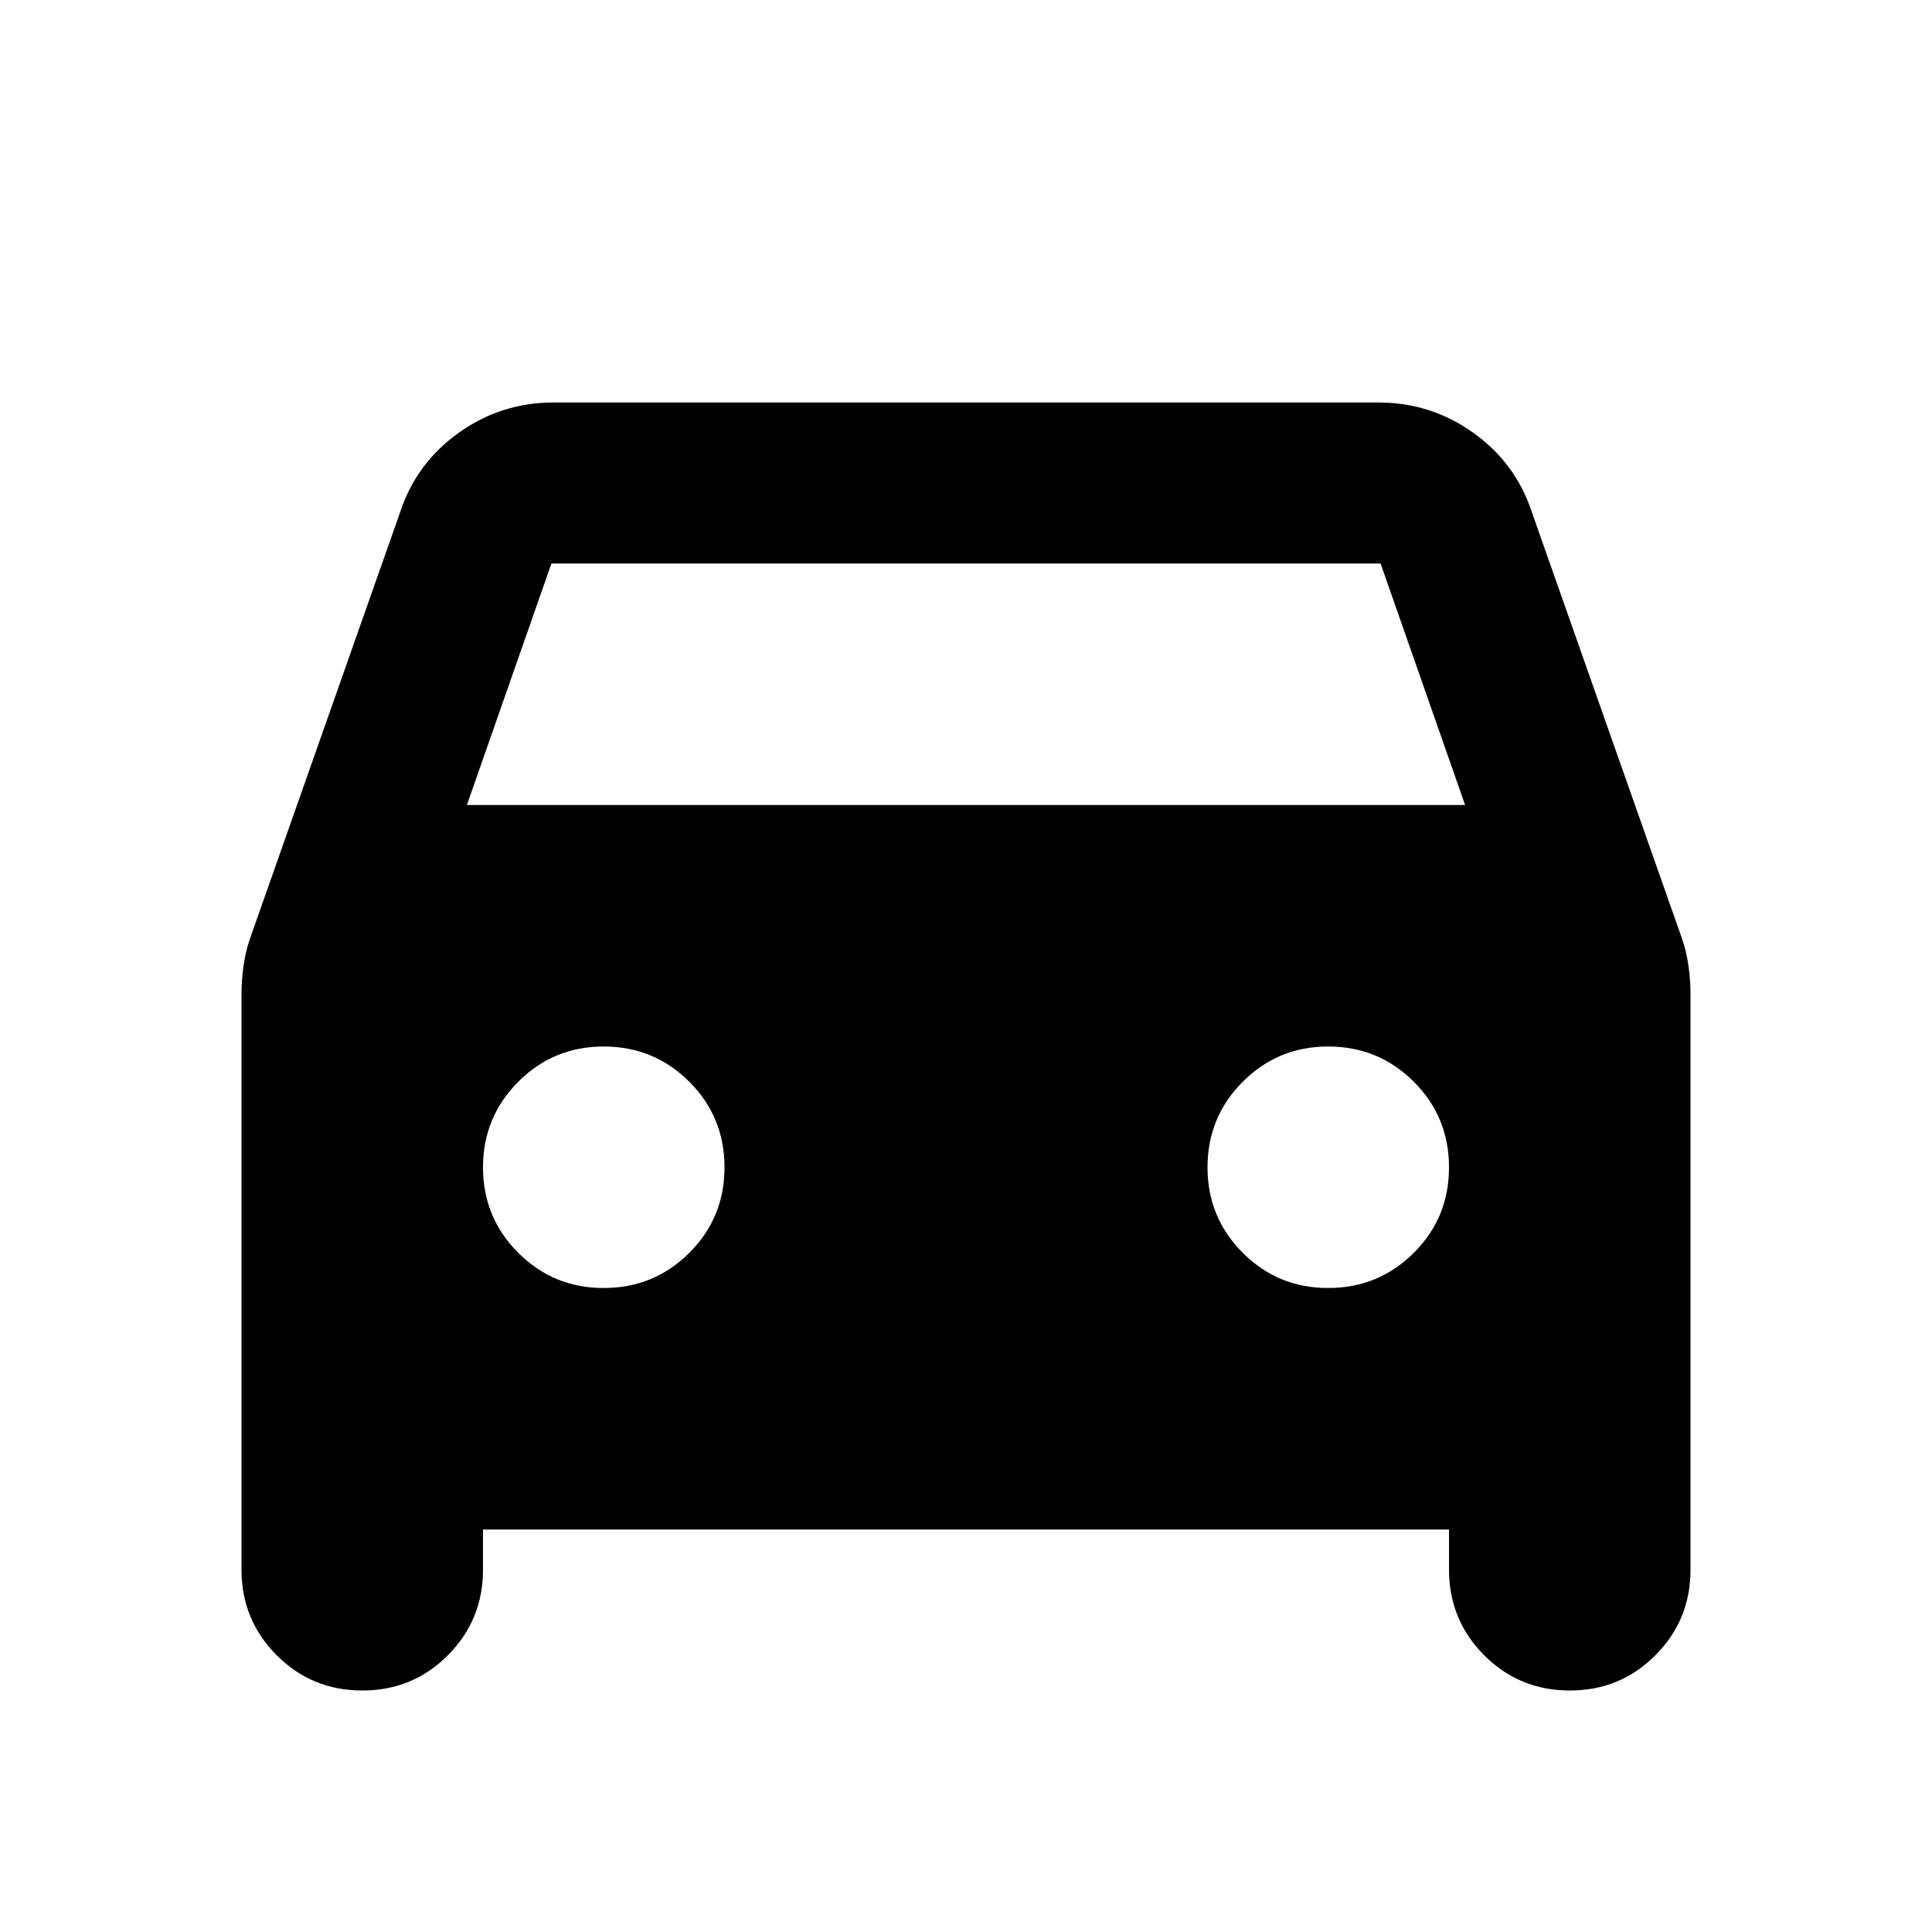
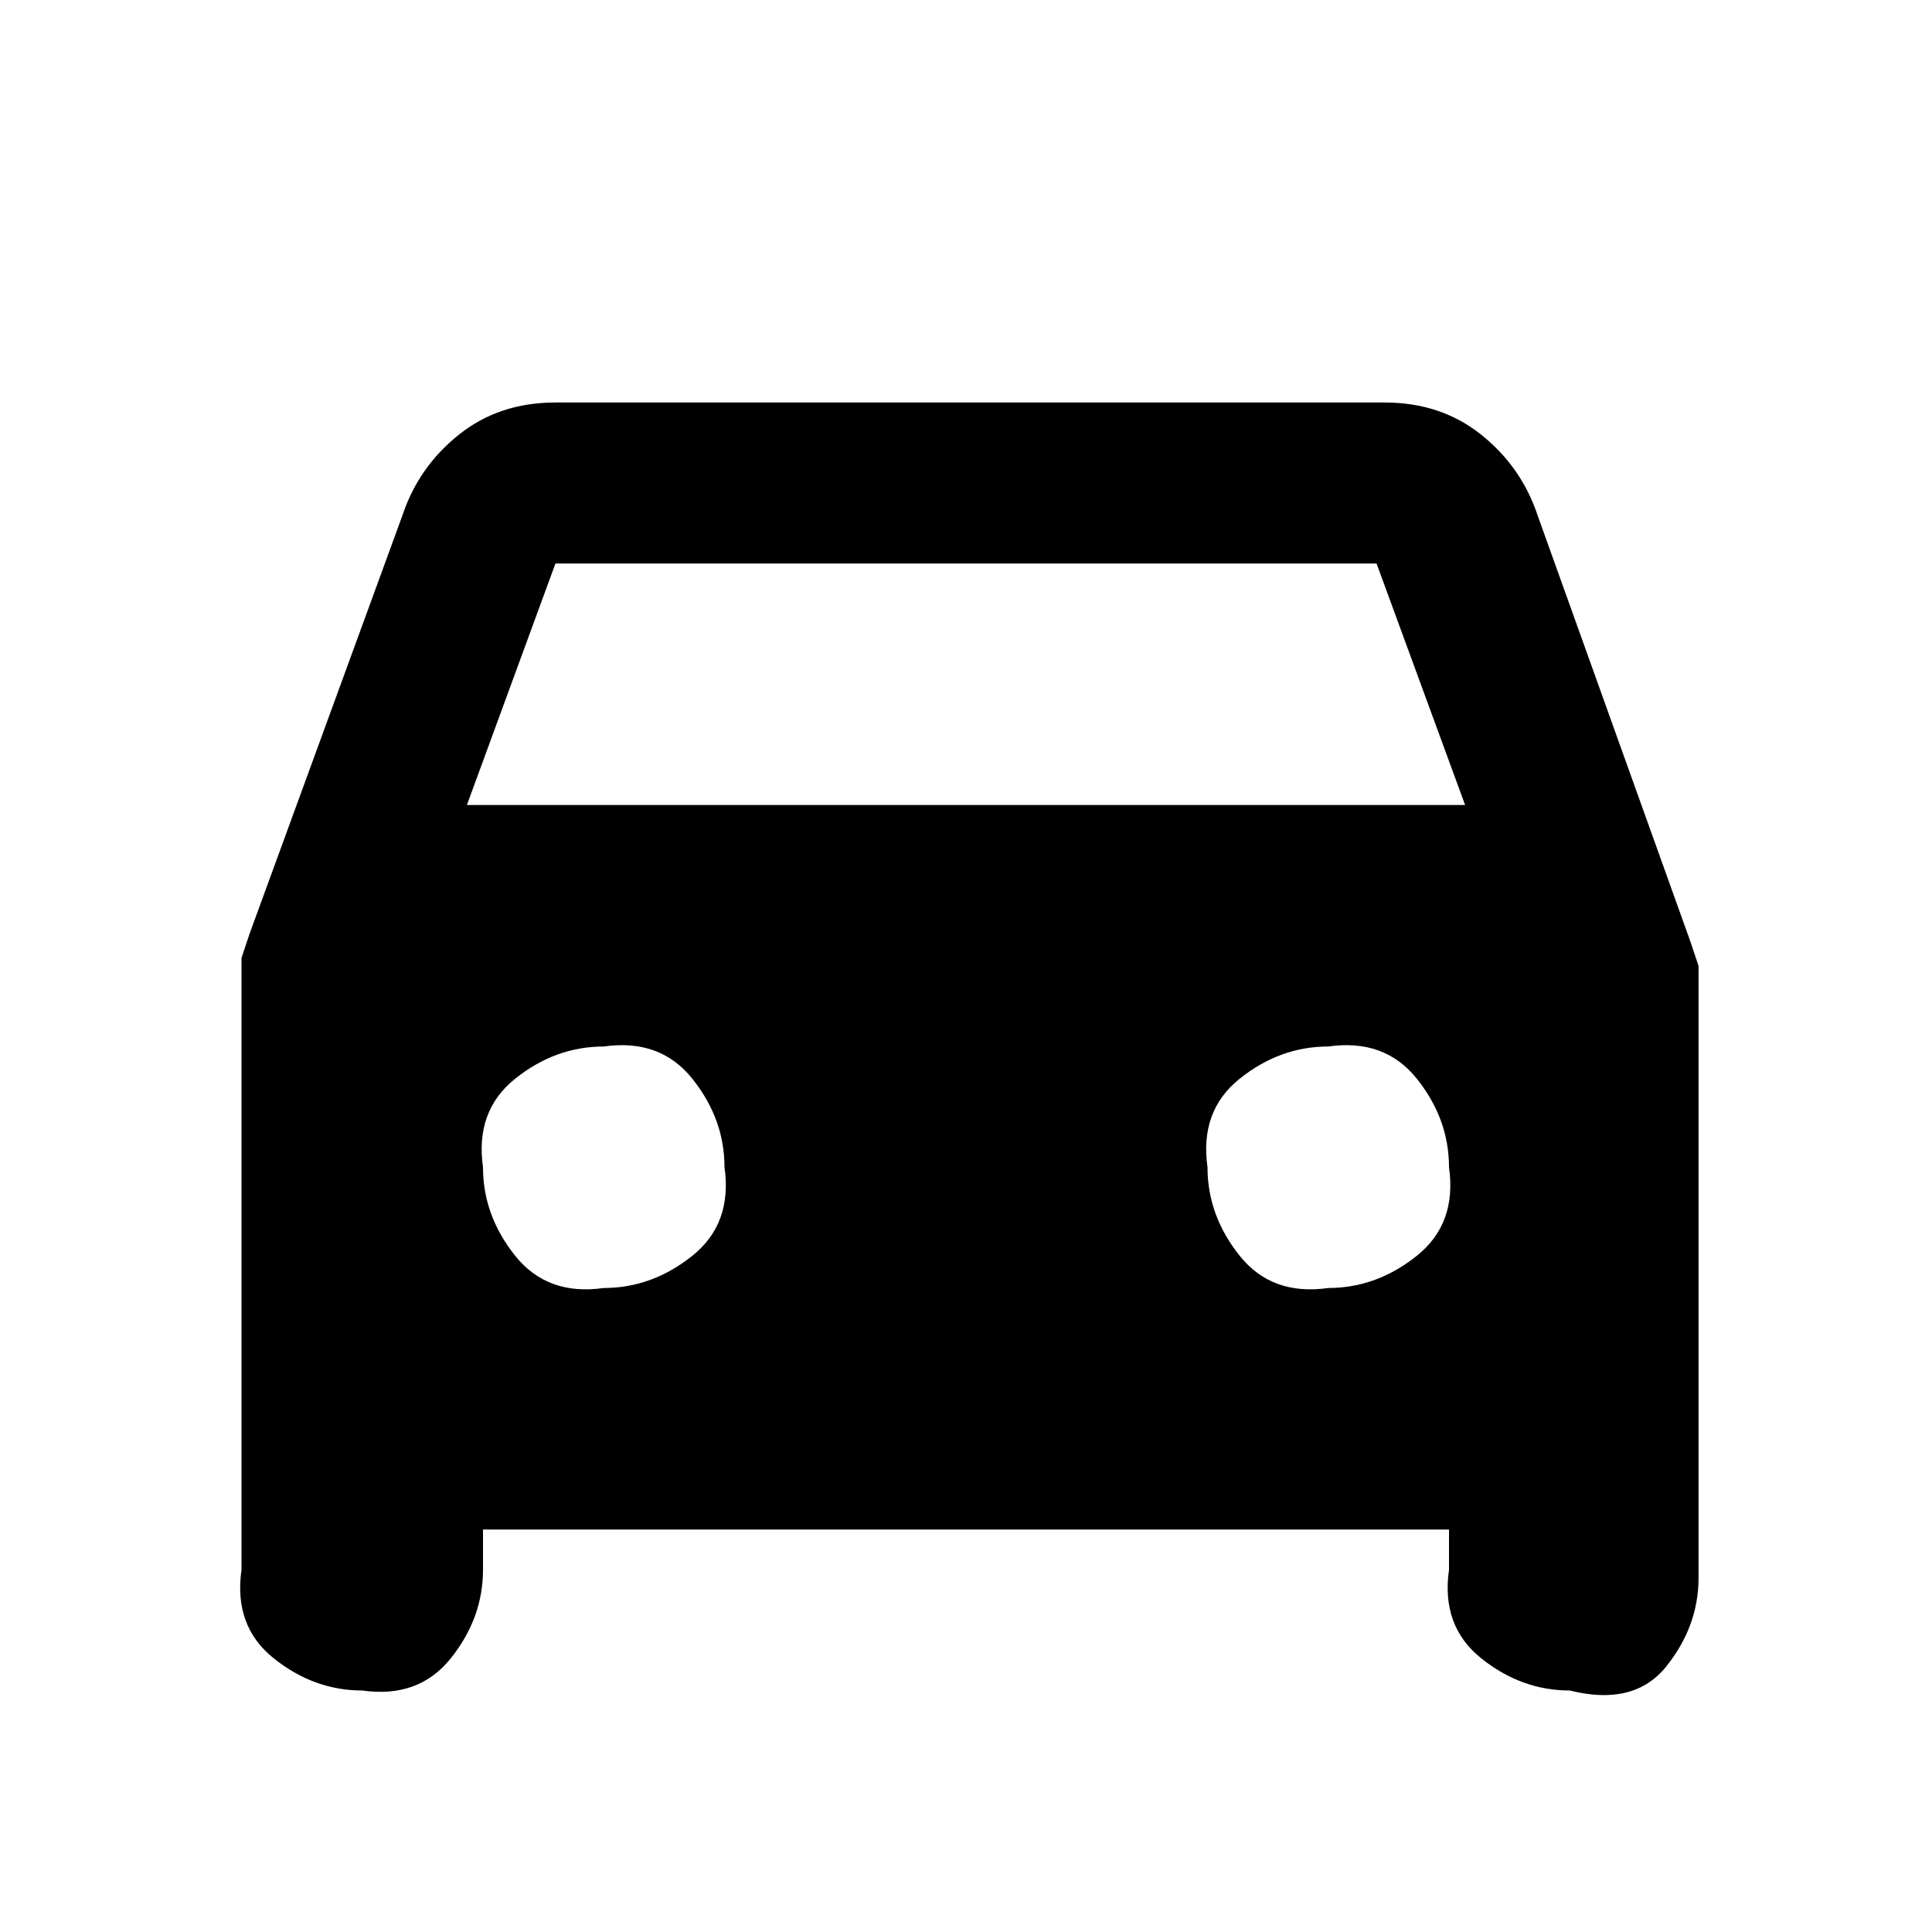
- <svg class="icon" viewBox="0 0 24 24">
-   <path d="M6 19v.5q0 .625-.437 1.063T4.5 21q-.625 0-1.062-.437T3 19.5v-7.15q0-.175.025-.35t.075-.325L4.975 6.35q.2-.6.725-.975T6.875 5h10.25q.65 0 1.175.375t.725.975l1.875 5.325q.05.15.075.325t.025.35v7.15q0 .625-.437 1.063T19.5 21q-.625 0-1.062-.437T18 19.5V19H6Zm-.2-9h12.4l-1.05-3H6.85L5.8 10Zm1.7 6q.625 0 1.063-.437T9 14.5q0-.625-.437-1.062T7.5 13q-.625 0-1.062.438T6 14.5q0 .625.438 1.063T7.5 16Zm9 0q.625 0 1.063-.437T18 14.5q0-.625-.437-1.062T16.5 13q-.625 0-1.062.438T15 14.5q0 .625.438 1.063T16.5 16Z" />
+ <svg class="icon" viewBox="0 0 240 240">
+   <path d="M60 190v5q0 6-4 11t-11 4q-6 0-11-4t-4-11v-76l1-3 19-52q2-6 7-10t12-4h103q7 0 12 4t7 10l19 53 1 3v76q0 6-4 11t-12 3q-6 0-11-4t-4-11v-5zm-2-90h124l-11-30H69zm17 60q6 0 11-4t4-11q0-6-4-11t-11-4q-6 0-11 4t-4 11q0 6 4 11t11 4m90 0q6 0 11-4t4-11q0-6-4-11t-11-4q-6 0-11 4t-4 11q0 6 4 11t11 4" />
</svg>
